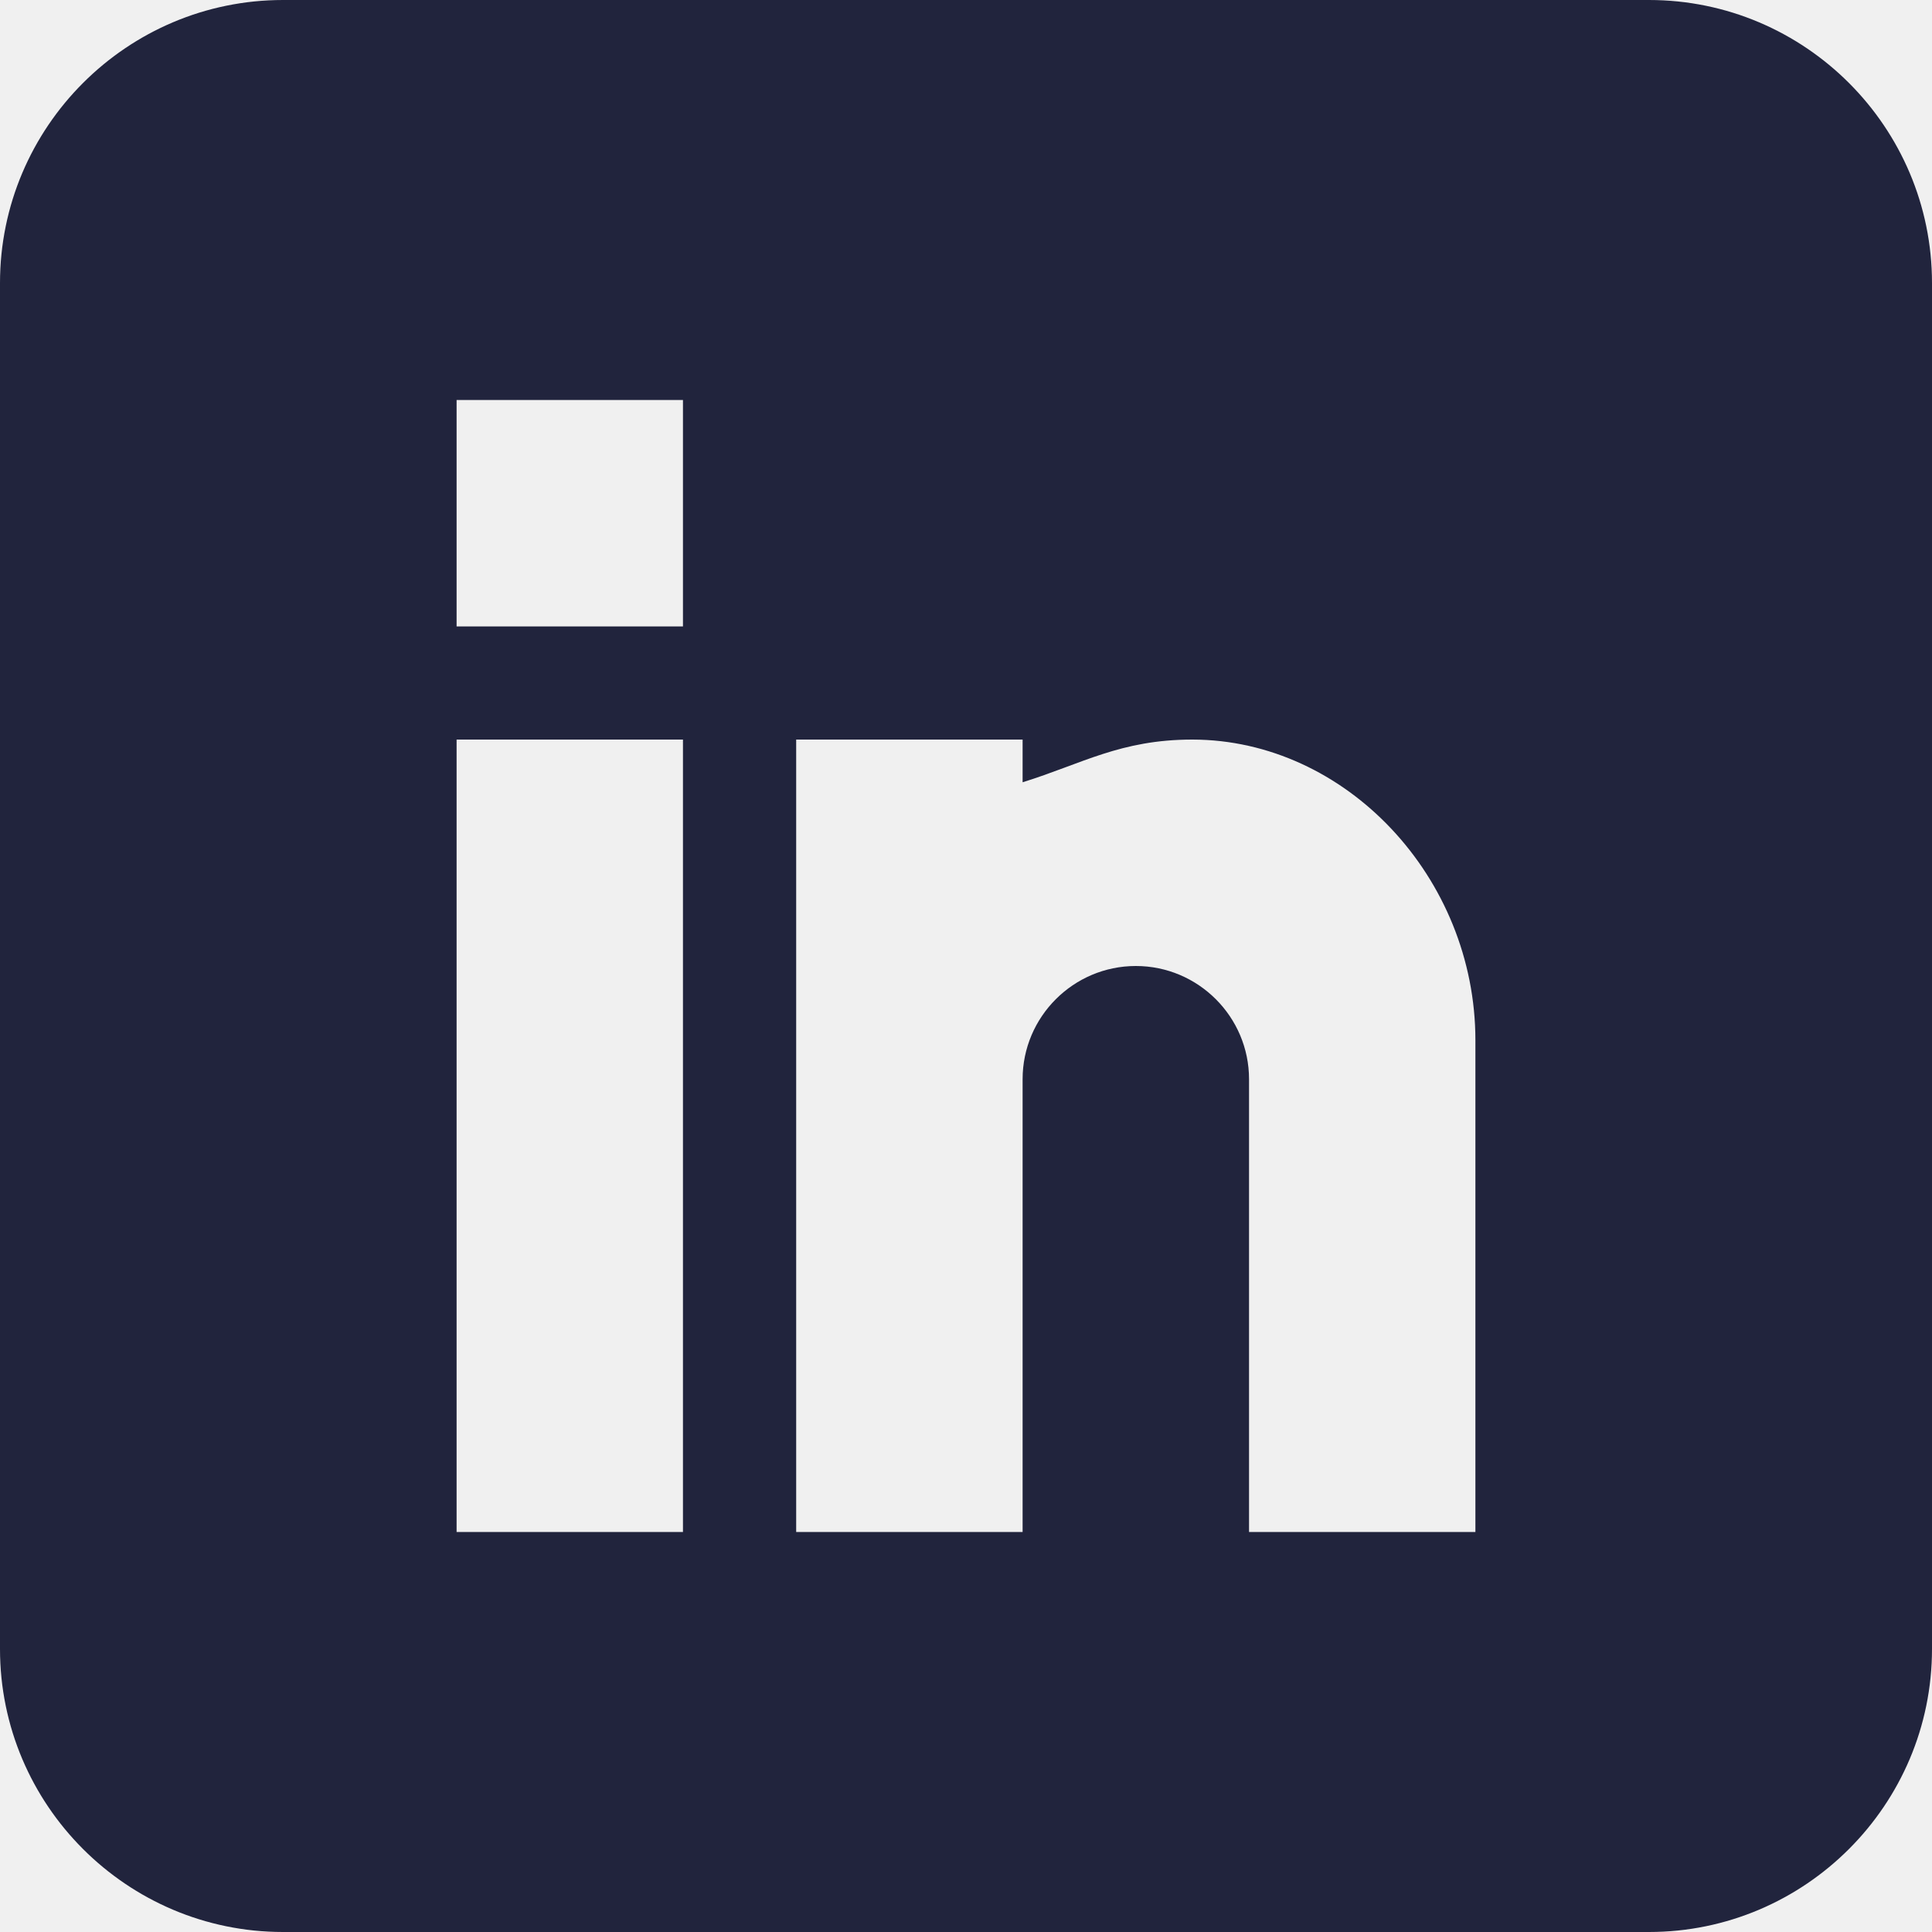
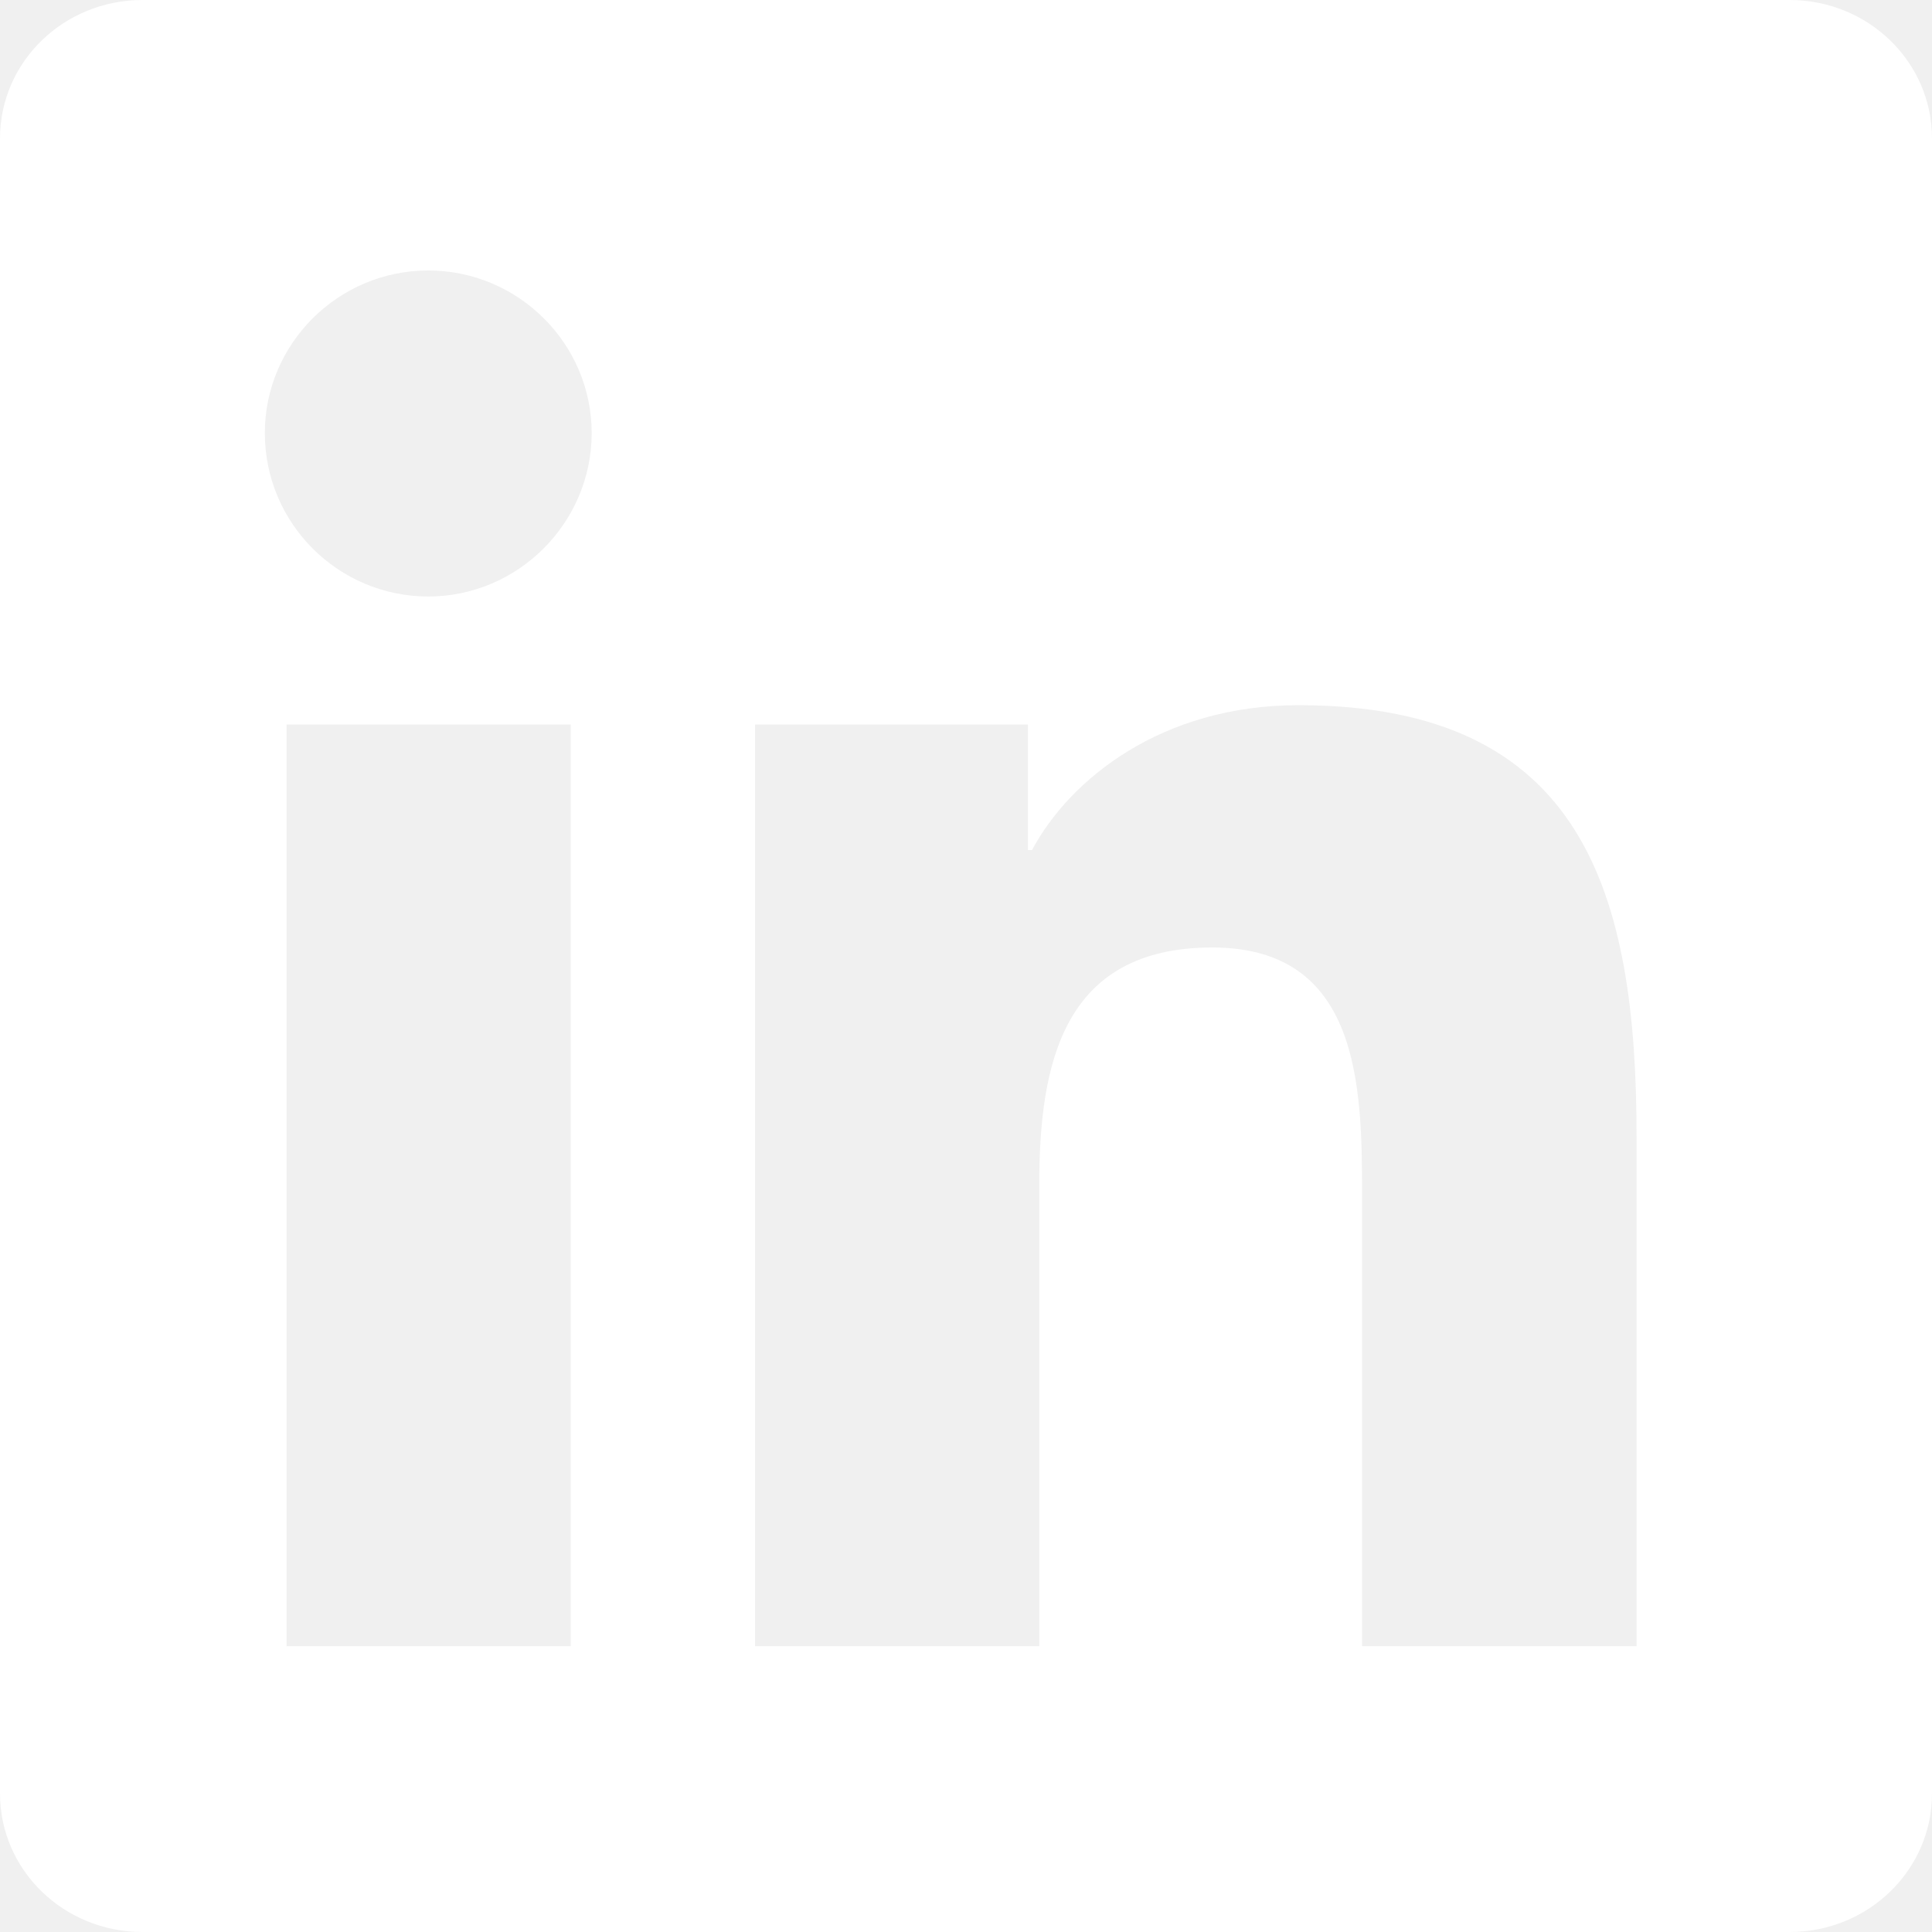
- <svg xmlns="http://www.w3.org/2000/svg" width="30" height="30" viewBox="0 0 30 30" fill="none">
-   <path d="M25.605 0H4.395C1.972 0 0 1.972 0 4.395V25.605C0 28.028 1.972 30 4.395 30H25.605C28.028 30 30 28.028 30 25.605V4.395C30 1.972 28.028 0 25.605 0ZM10.605 23.789H7.09V11.484H10.605V23.789ZM10.605 9.727H7.09V6.211H10.605V9.727ZM22.91 23.789H19.395V16.758C19.395 15.789 18.606 15 17.637 15C16.668 15 15.879 15.789 15.879 16.758V23.789H12.363V11.484H15.879V12.147C16.8 11.861 17.398 11.484 18.516 11.484C20.9 11.487 22.91 13.626 22.91 16.154V23.789Z" fill="#21243D" />
+ <svg xmlns="http://www.w3.org/2000/svg" viewBox="0 0 24 24" fill="white" width="48px" height="48px">
+   <path d="M22.23 0H1.77C.79 0 0 .77 0 1.72v20.56C0 23.23.79 24 1.77 24h20.46c.98 0 1.77-.77 1.77-1.72V1.72C24 .77 23.21 0 22.23 0zM7.09 20.45H3.56V9h3.53v11.45zM5.32 7.41c-1.12 0-2.03-.91-2.03-2.03 0-1.11.91-2.02 2.03-2.02 1.12 0 2.03.91 2.03 2.02s-.91 2.03-2.03 2.03zM20.45 20.45h-3.53v-5.62c0-1.34-.03-3.06-1.86-3.06-1.86 0-2.15 1.45-2.15 2.95v5.73h-3.53V9h3.39v1.56h.05c.47-.88 1.61-1.8 3.31-1.8 3.54 0 4.2 2.33 4.2 5.36v6.33z" />
</svg>
